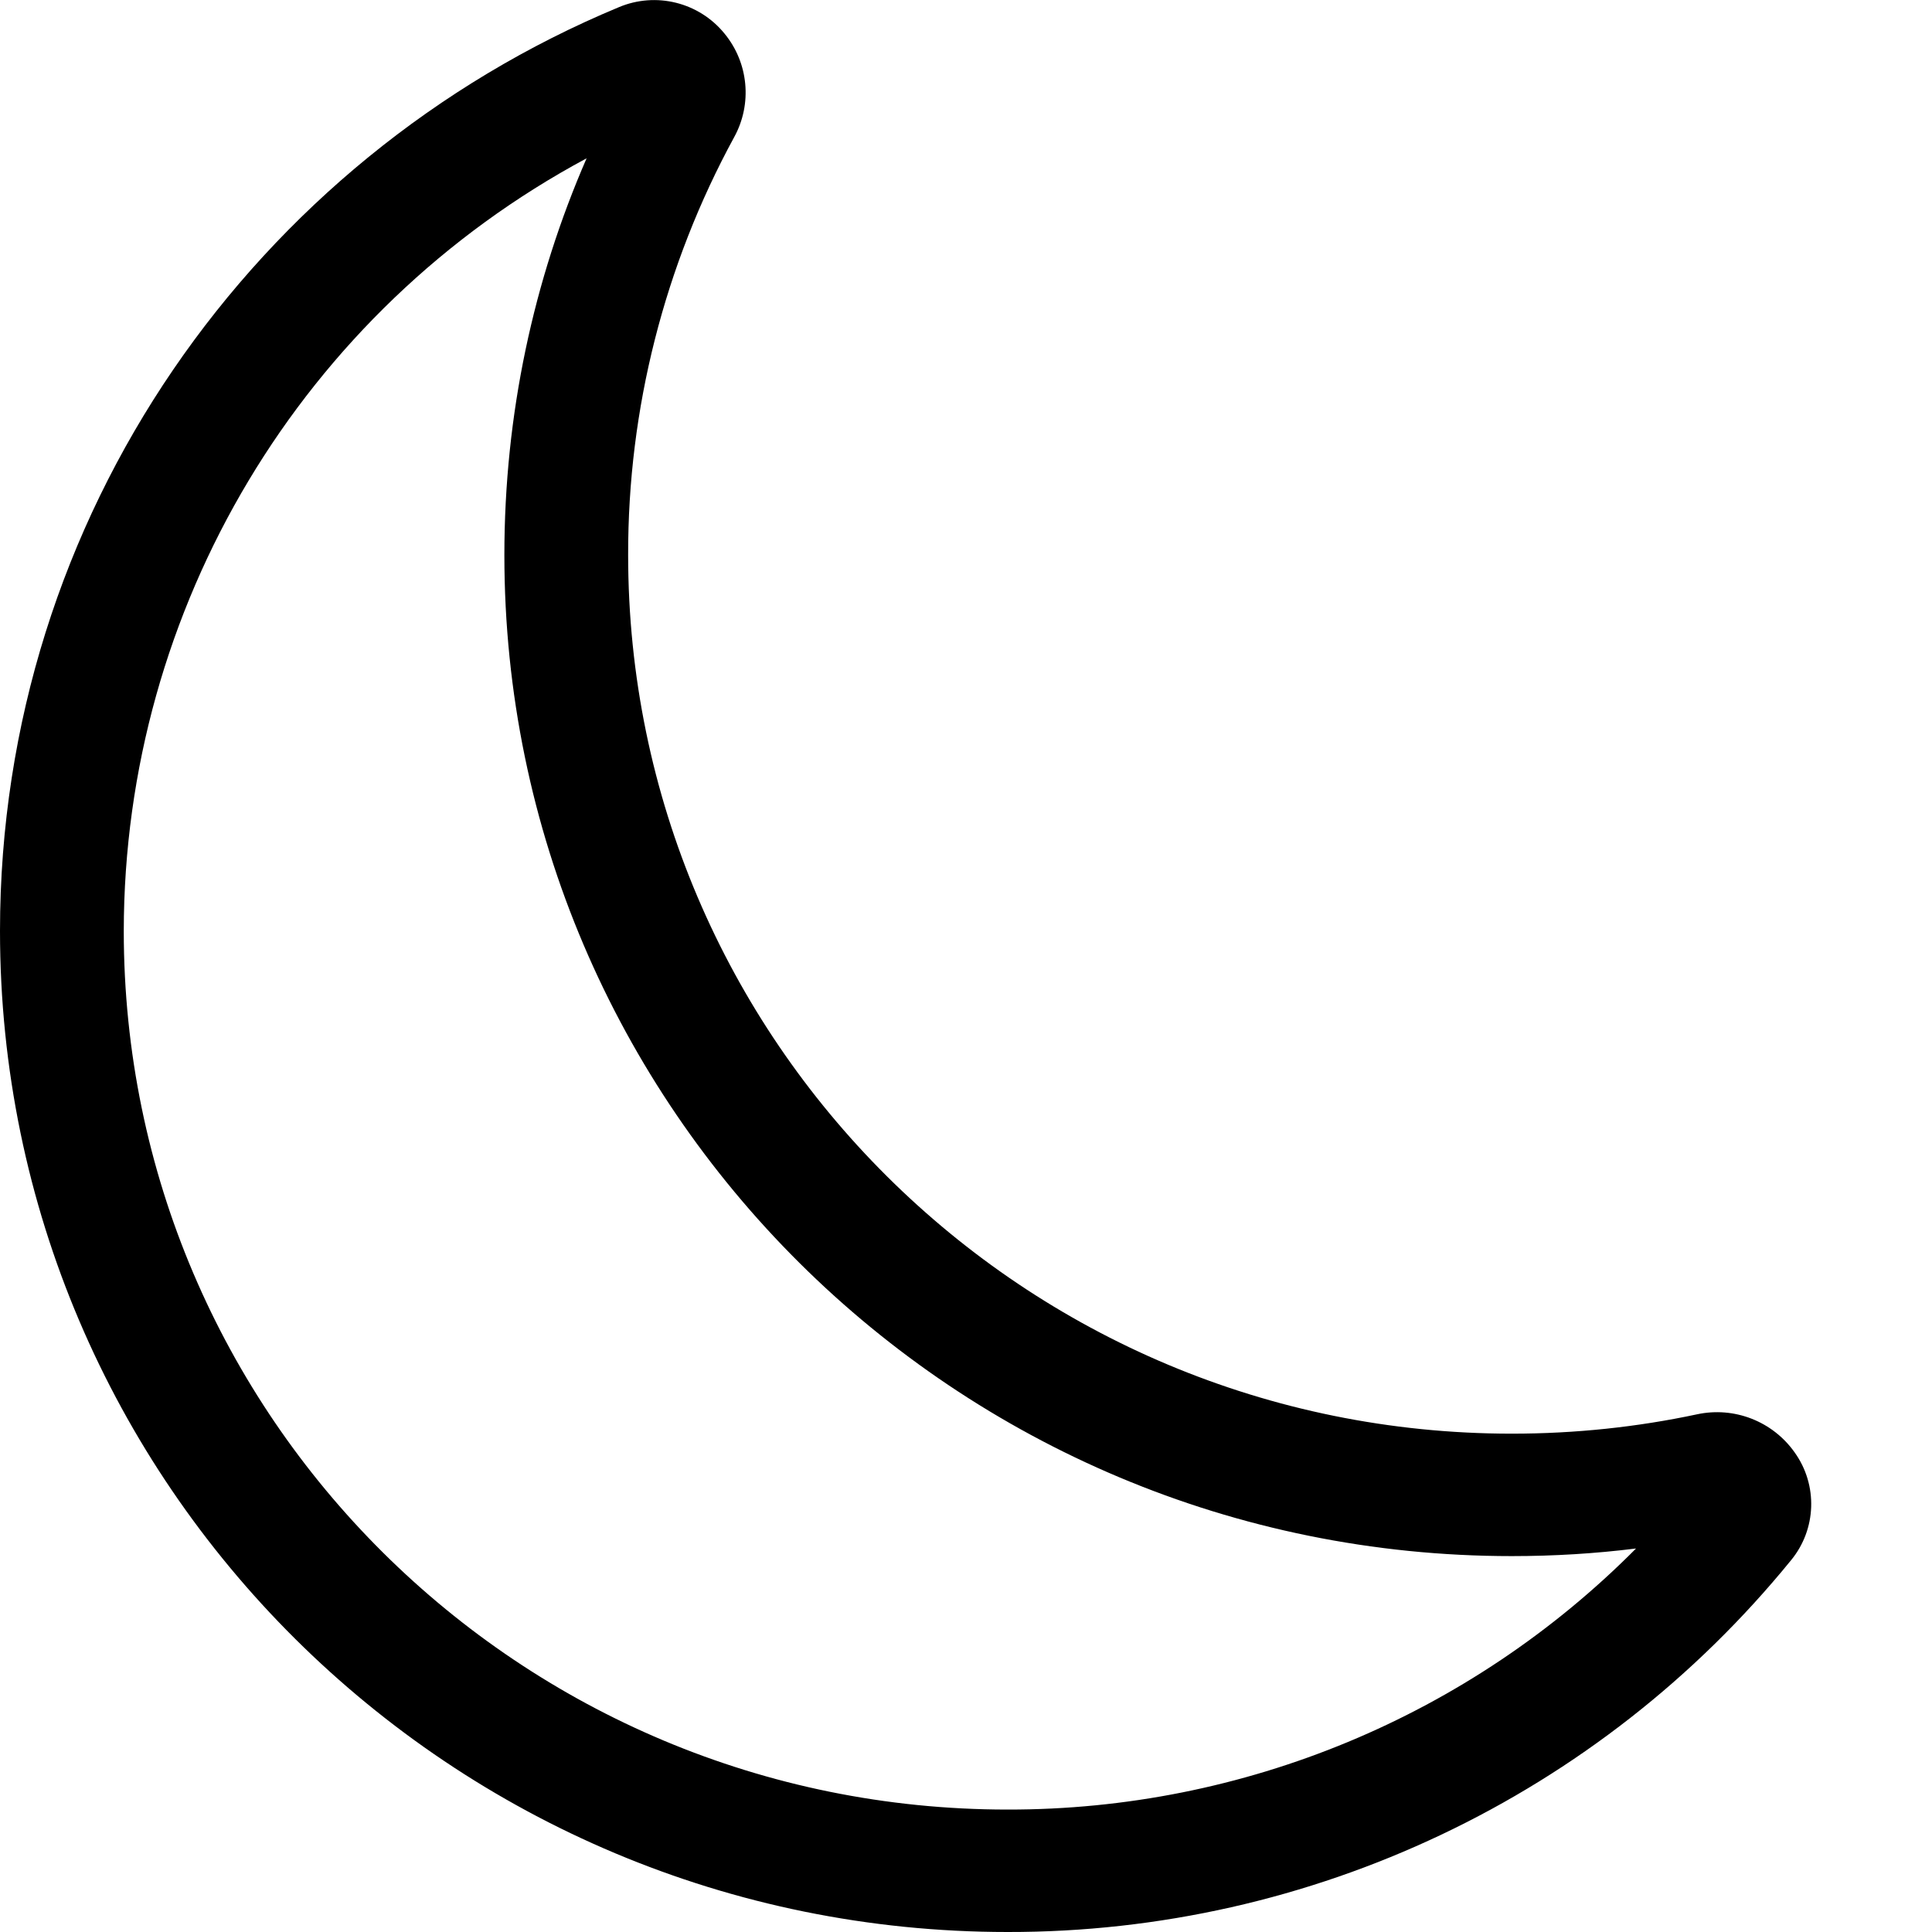
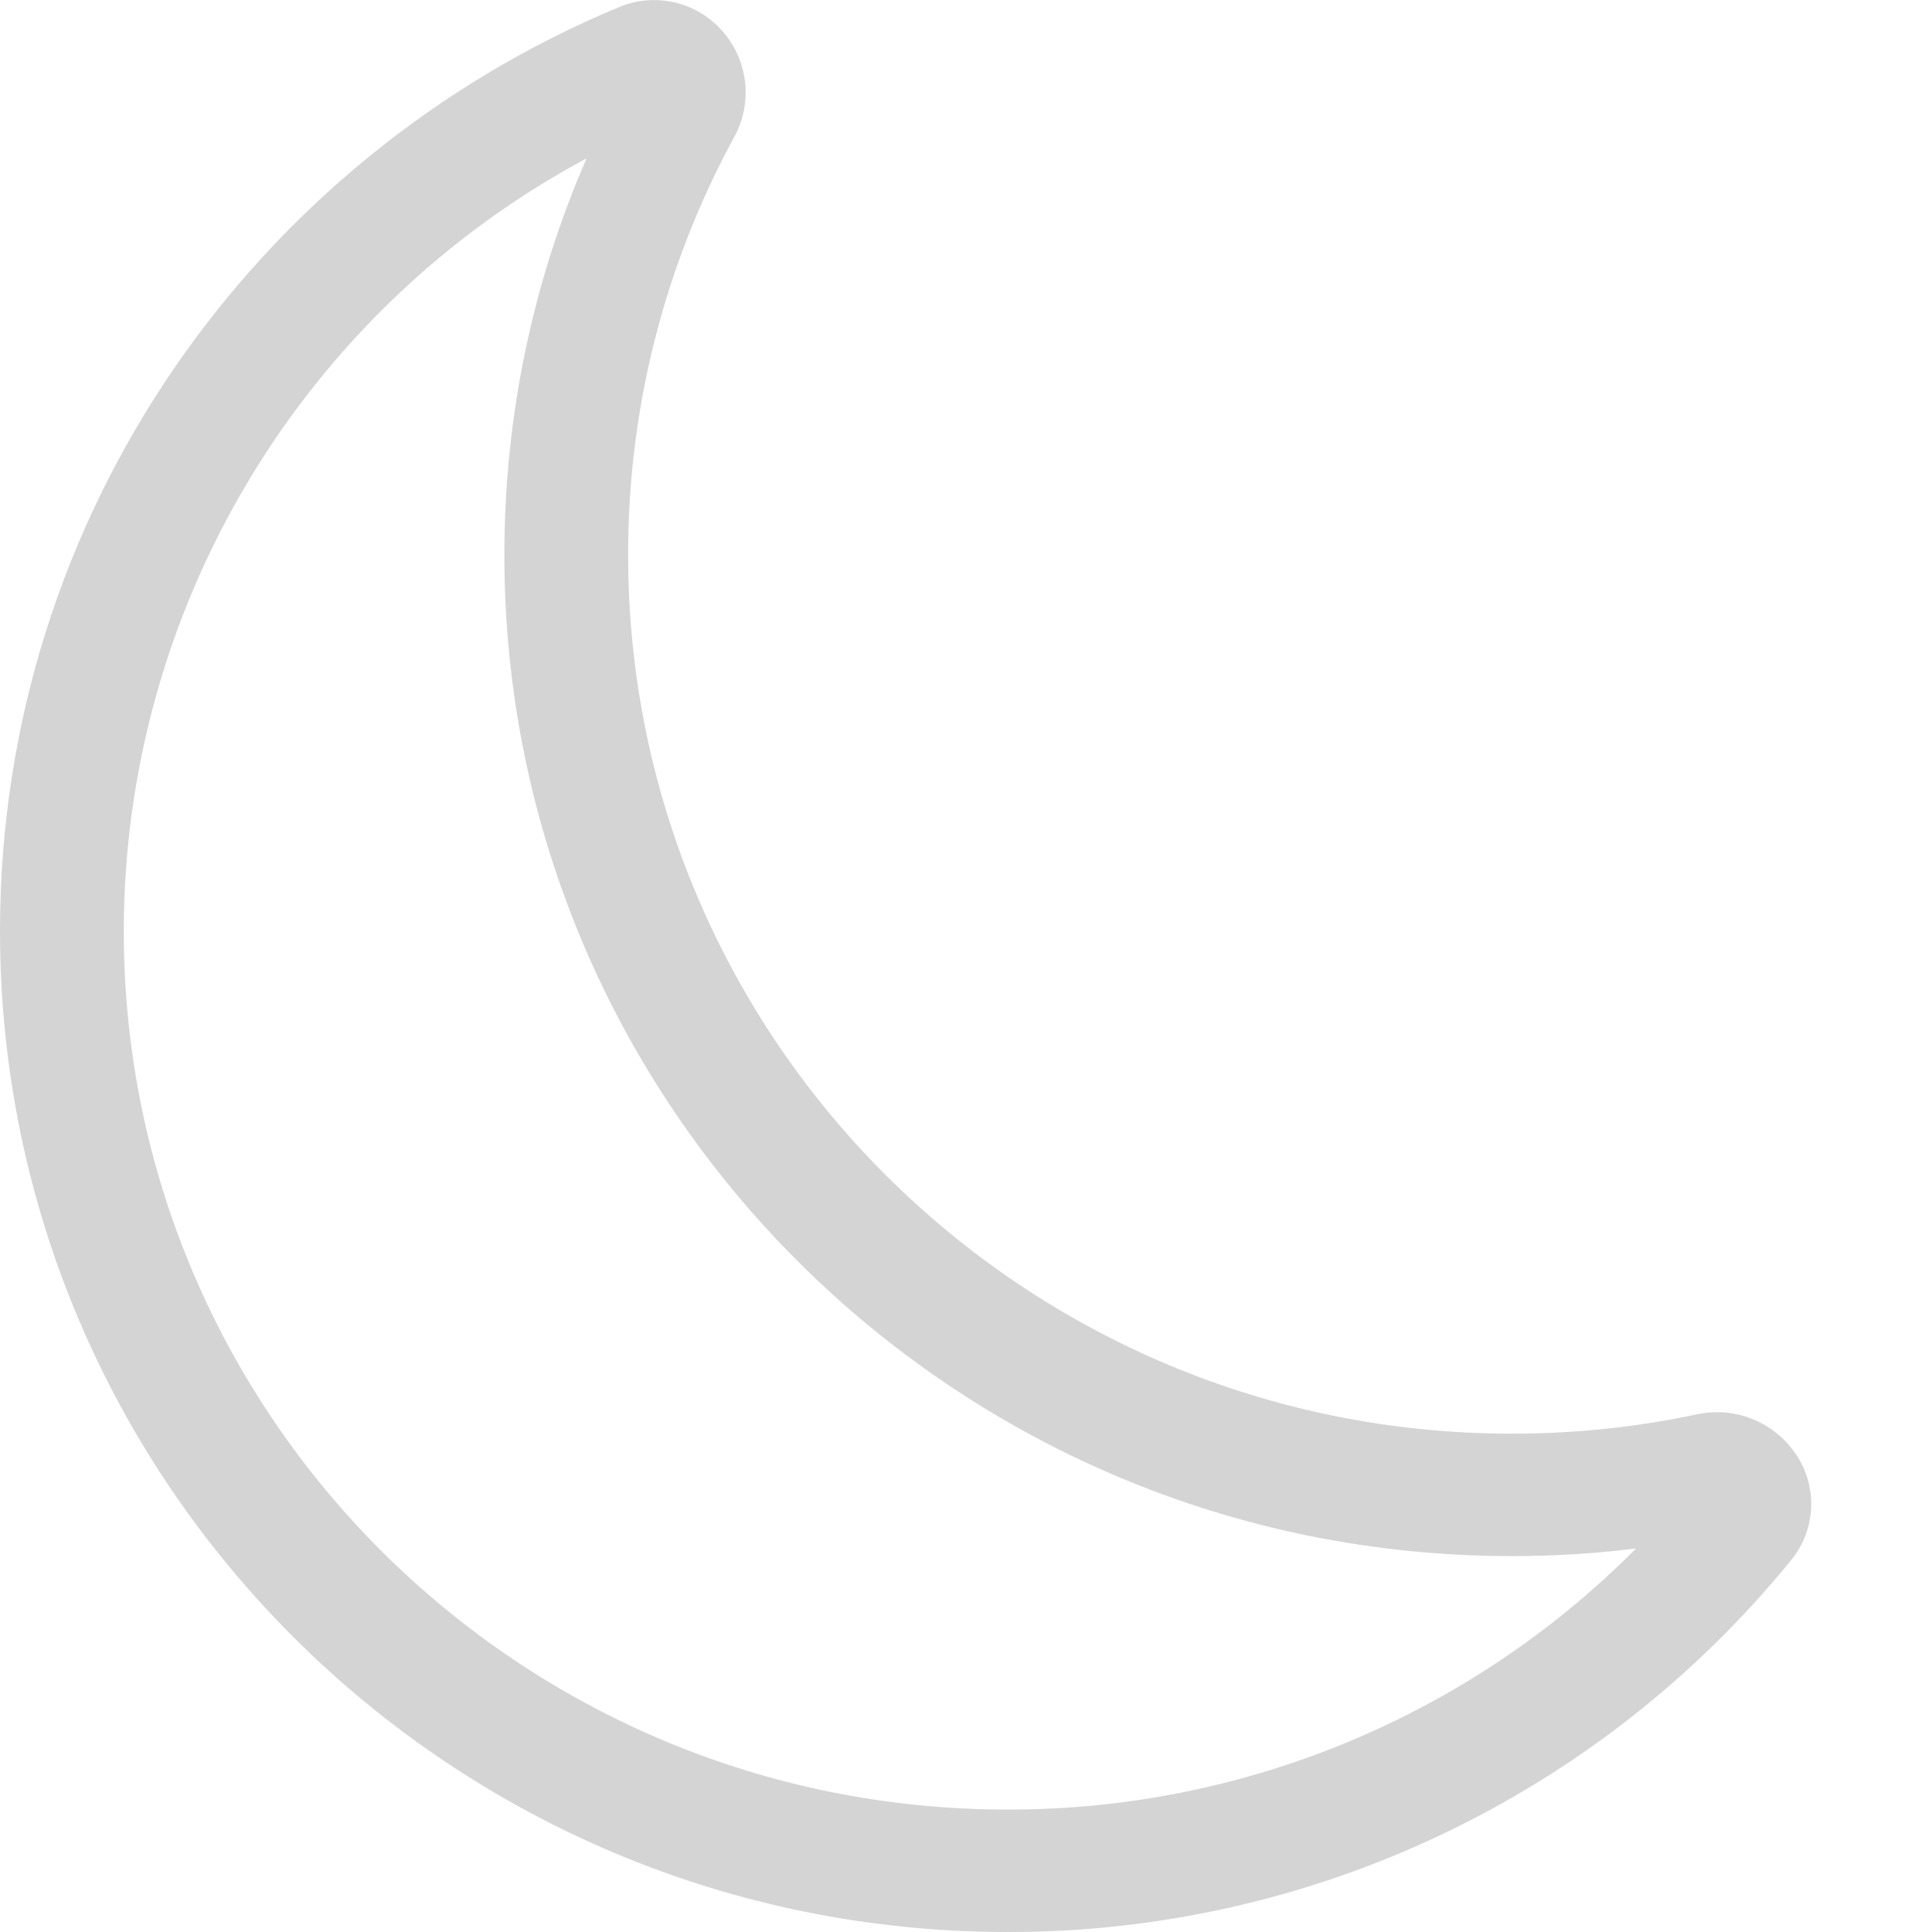
- <svg xmlns="http://www.w3.org/2000/svg" width="16" height="16" fill="black" class="bi bi-moon" viewBox="0 0 16 16">
+ <svg xmlns="http://www.w3.org/2000/svg" width="16" height="16" fill="#D4D4D4" class="bi bi-moon" viewBox="0 0 16 16">
  <path d="M6 .278a.768.768 0 0 1 .08.858 7.208 7.208 0 0 0-.878 3.46c0 4.021 3.278 7.277 7.318 7.277.527 0 1.04-.055 1.533-.16a.787.787 0 0 1 .81.316.733.733 0 0 1-.031.893A8.349 8.349 0 0 1 8.344 16C3.734 16 0 12.286 0 7.71 0 4.266 2.114 1.312 5.124.06A.752.752 0 0 1 6 .278zM4.858 1.311A7.269 7.269 0 0 0 1.025 7.71c0 4.02 3.279 7.276 7.319 7.276a7.316 7.316 0 0 0 5.205-2.162c-.337.042-.68.063-1.029.063-4.61 0-8.343-3.714-8.343-8.29 0-1.167.242-2.278.681-3.286z" />
</svg>
